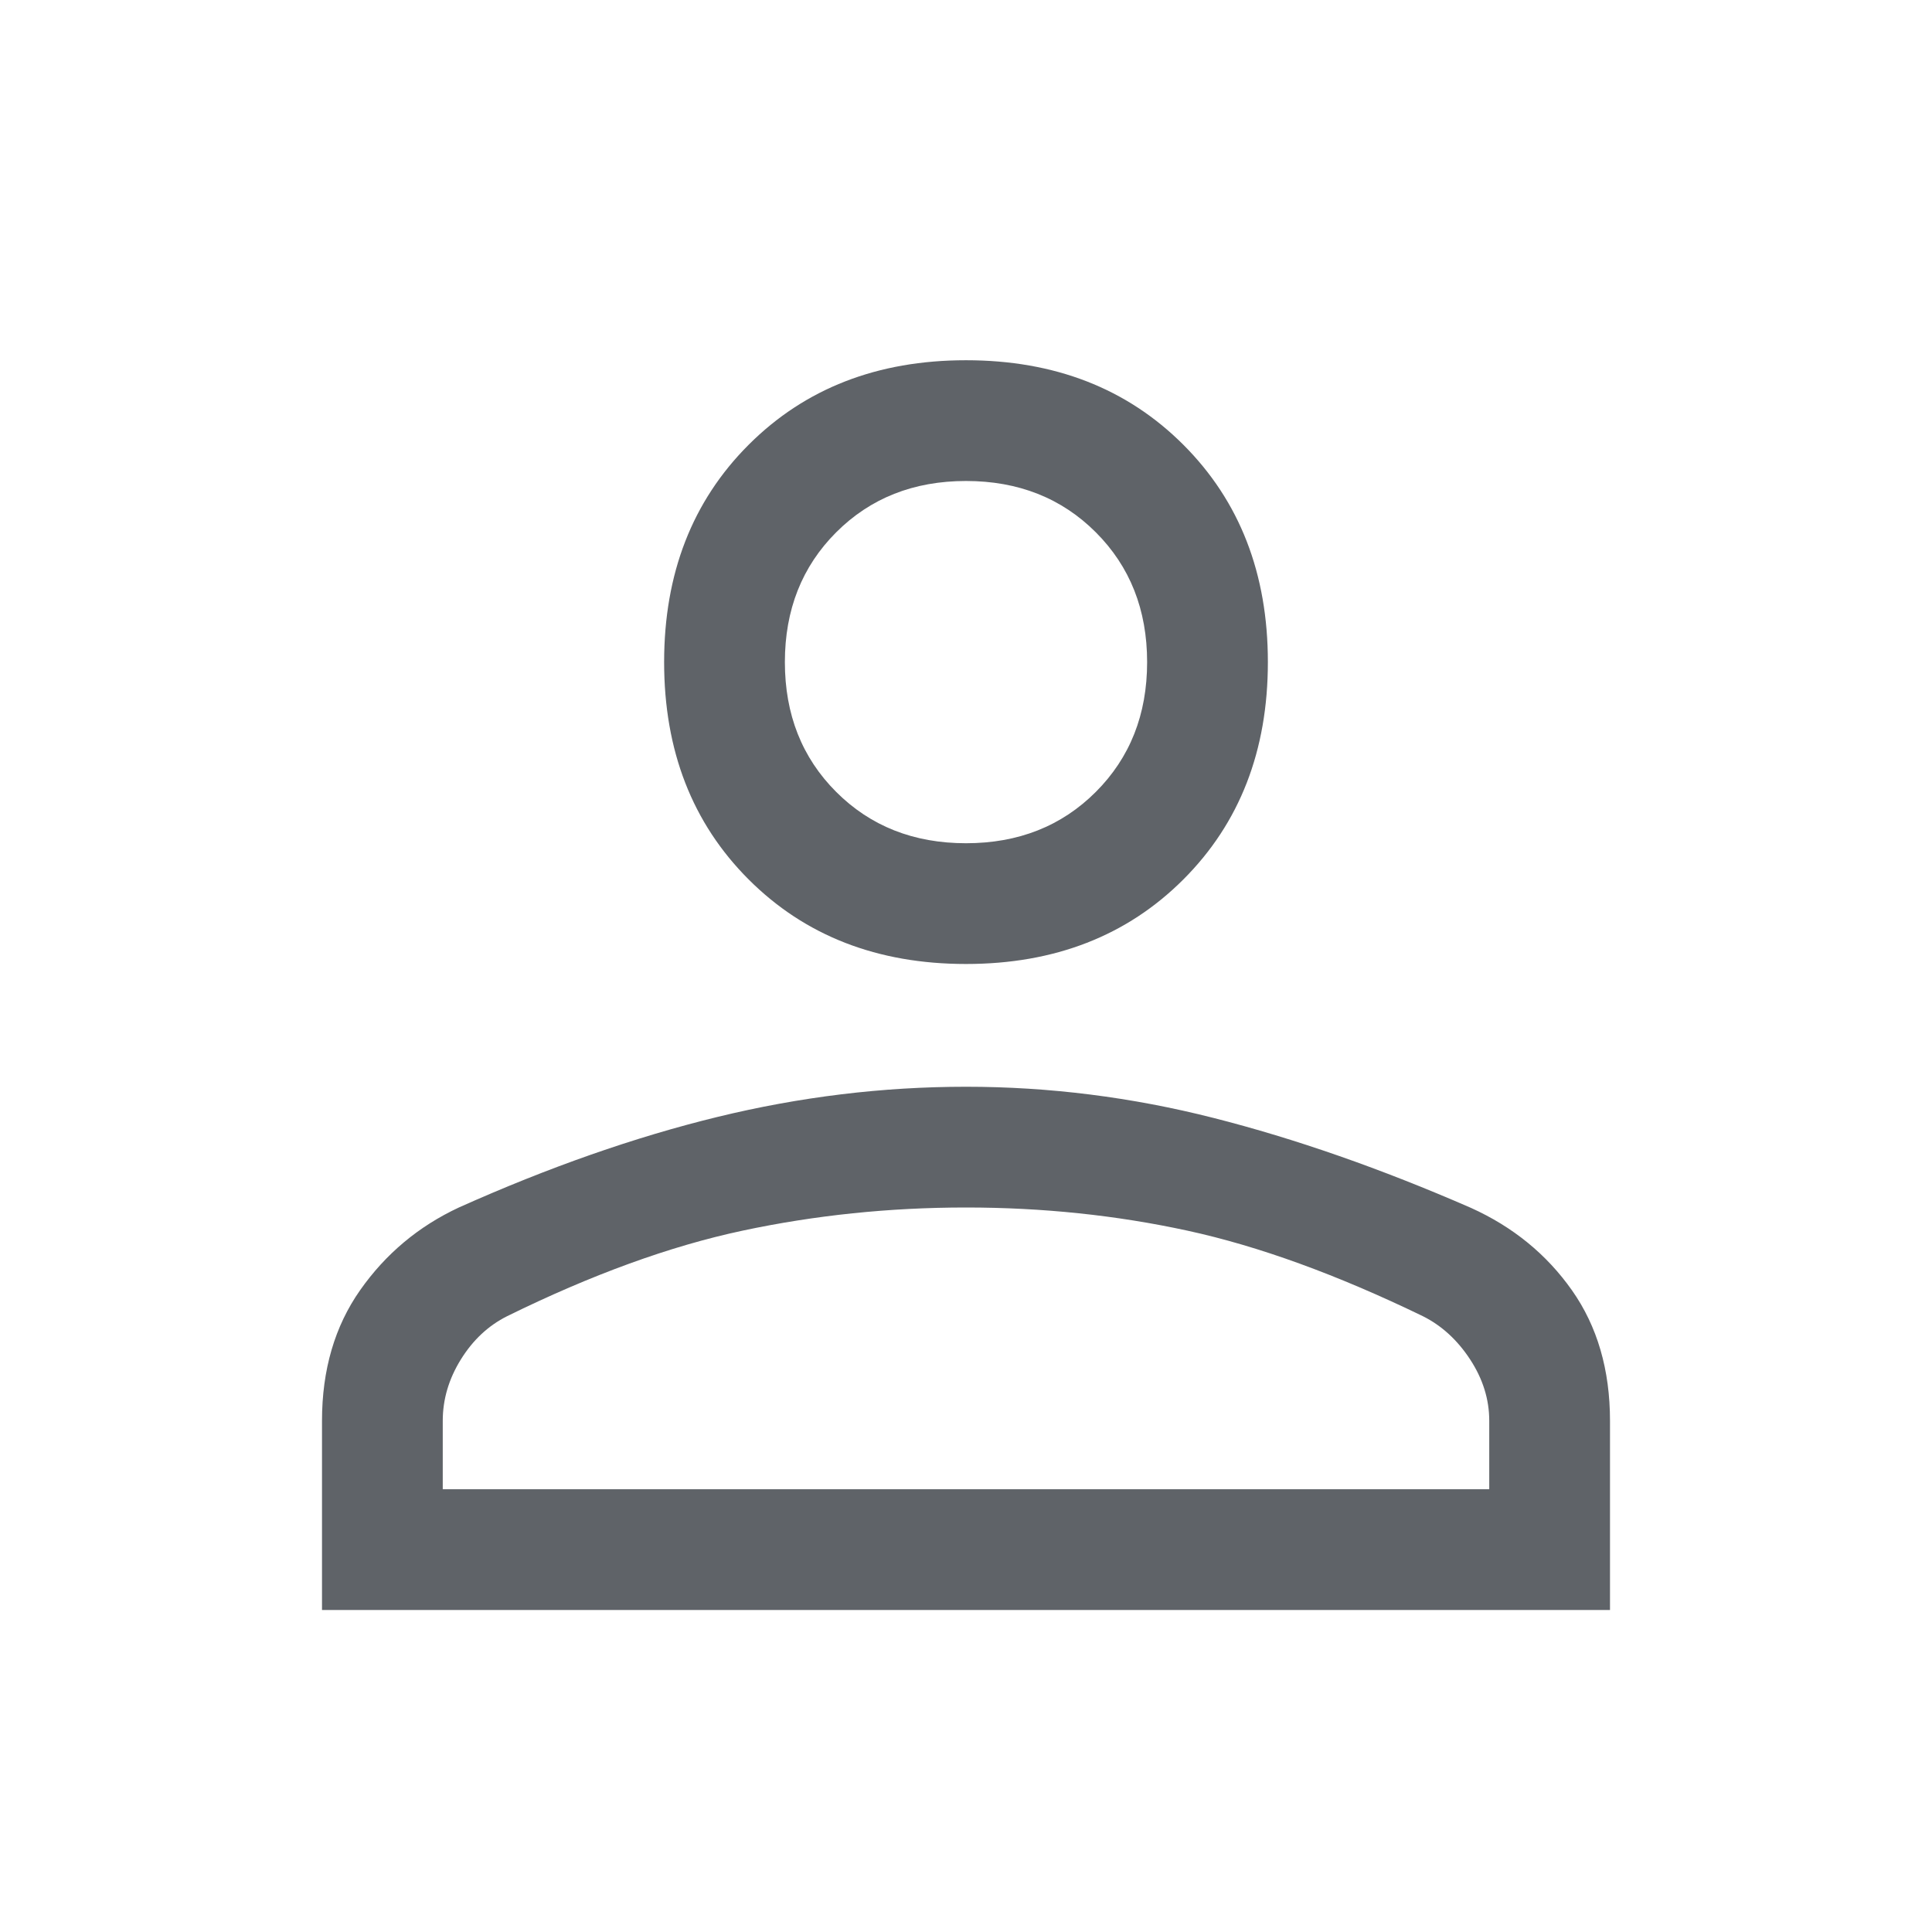
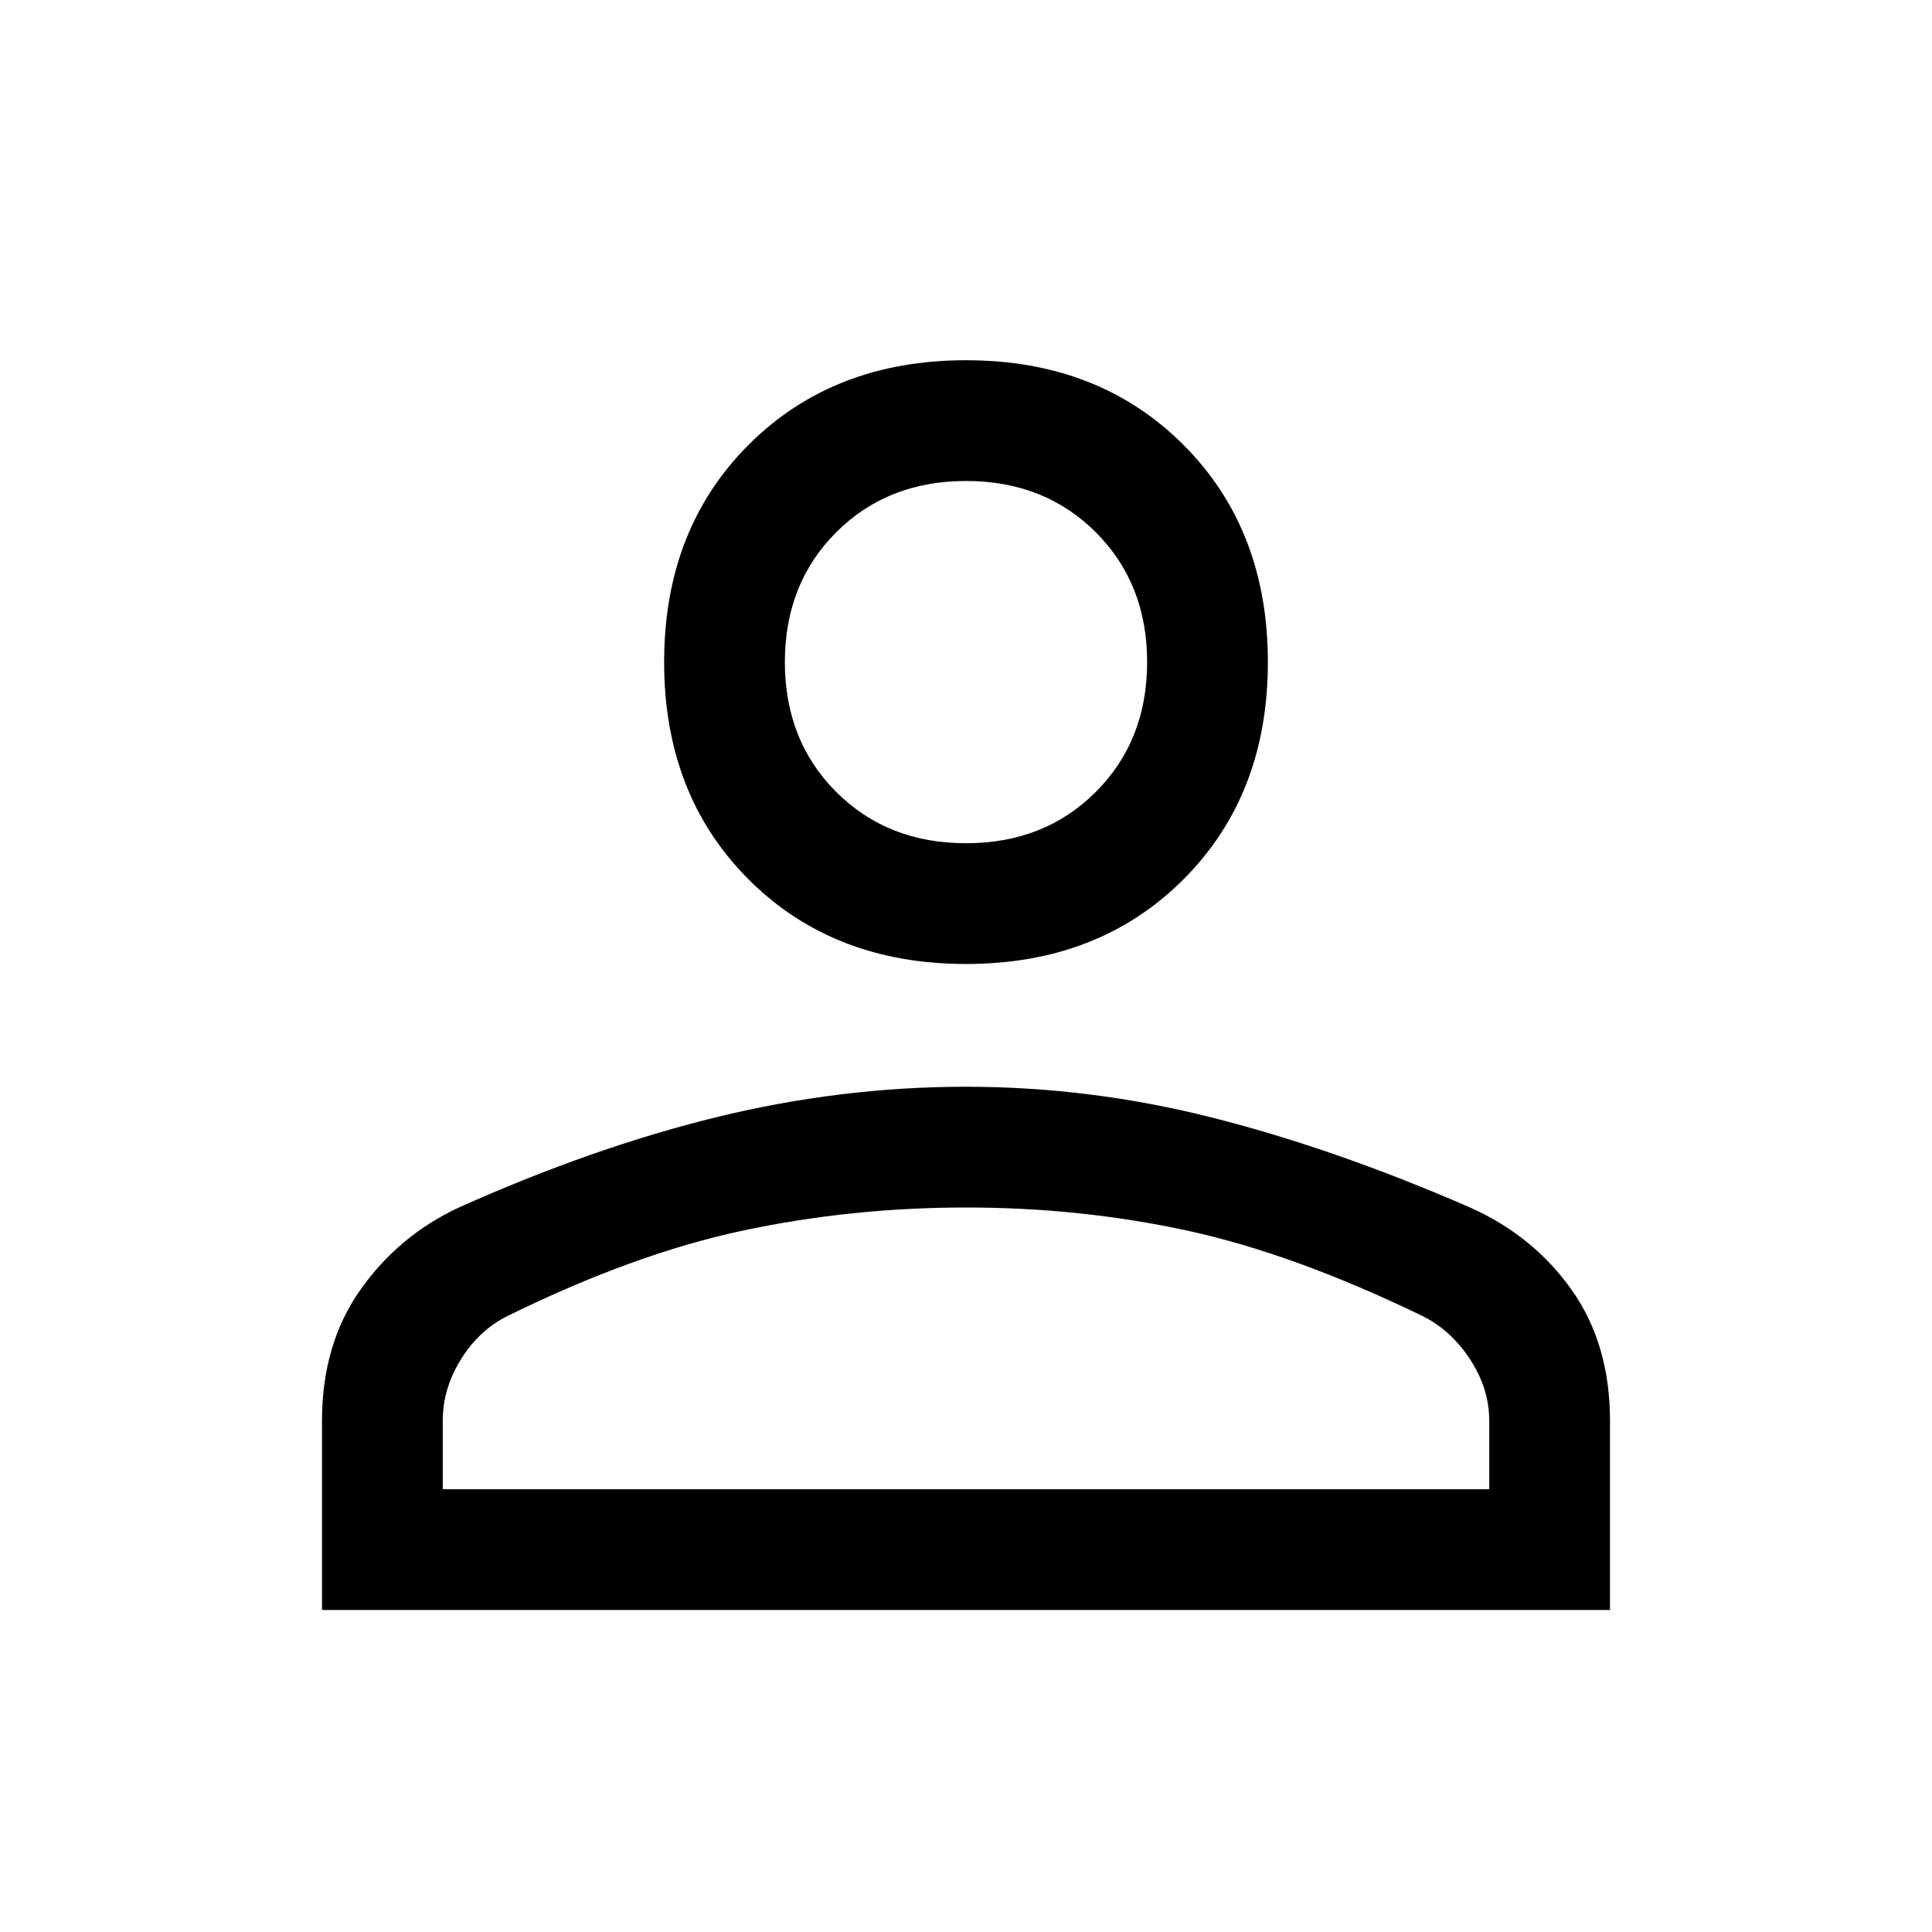
- <svg xmlns="http://www.w3.org/2000/svg" height="48px" viewBox="0 -960 960 960" width="48px" fill="#5f6368">
+ <svg xmlns="http://www.w3.org/2000/svg" height="48px" viewBox="0 -960 960 960" width="48px" fill="currentColor">
  <path d="M480-481q-66 0-108-42t-42-108q0-66 42-108t108-42q66 0 108 42t42 108q0 66-42 108t-108 42ZM160-160v-94q0-38 19-65t49-41q67-30 128.5-45T480-420q62 0 123 15.5t127.92 44.69q31.3 14.13 50.19 40.97Q800-292 800-254v94H160Zm60-60h520v-34q0-16-9.5-30.5T707-306q-64-31-117-42.5T480-360q-57 0-111 11.5T252-306q-14 7-23 21.5t-9 30.5v34Zm260-321q39 0 64.5-25.5T570-631q0-39-25.5-64.5T480-721q-39 0-64.5 25.5T390-631q0 39 25.5 64.5T480-541Zm0-90Zm0 411Z" />
</svg>
